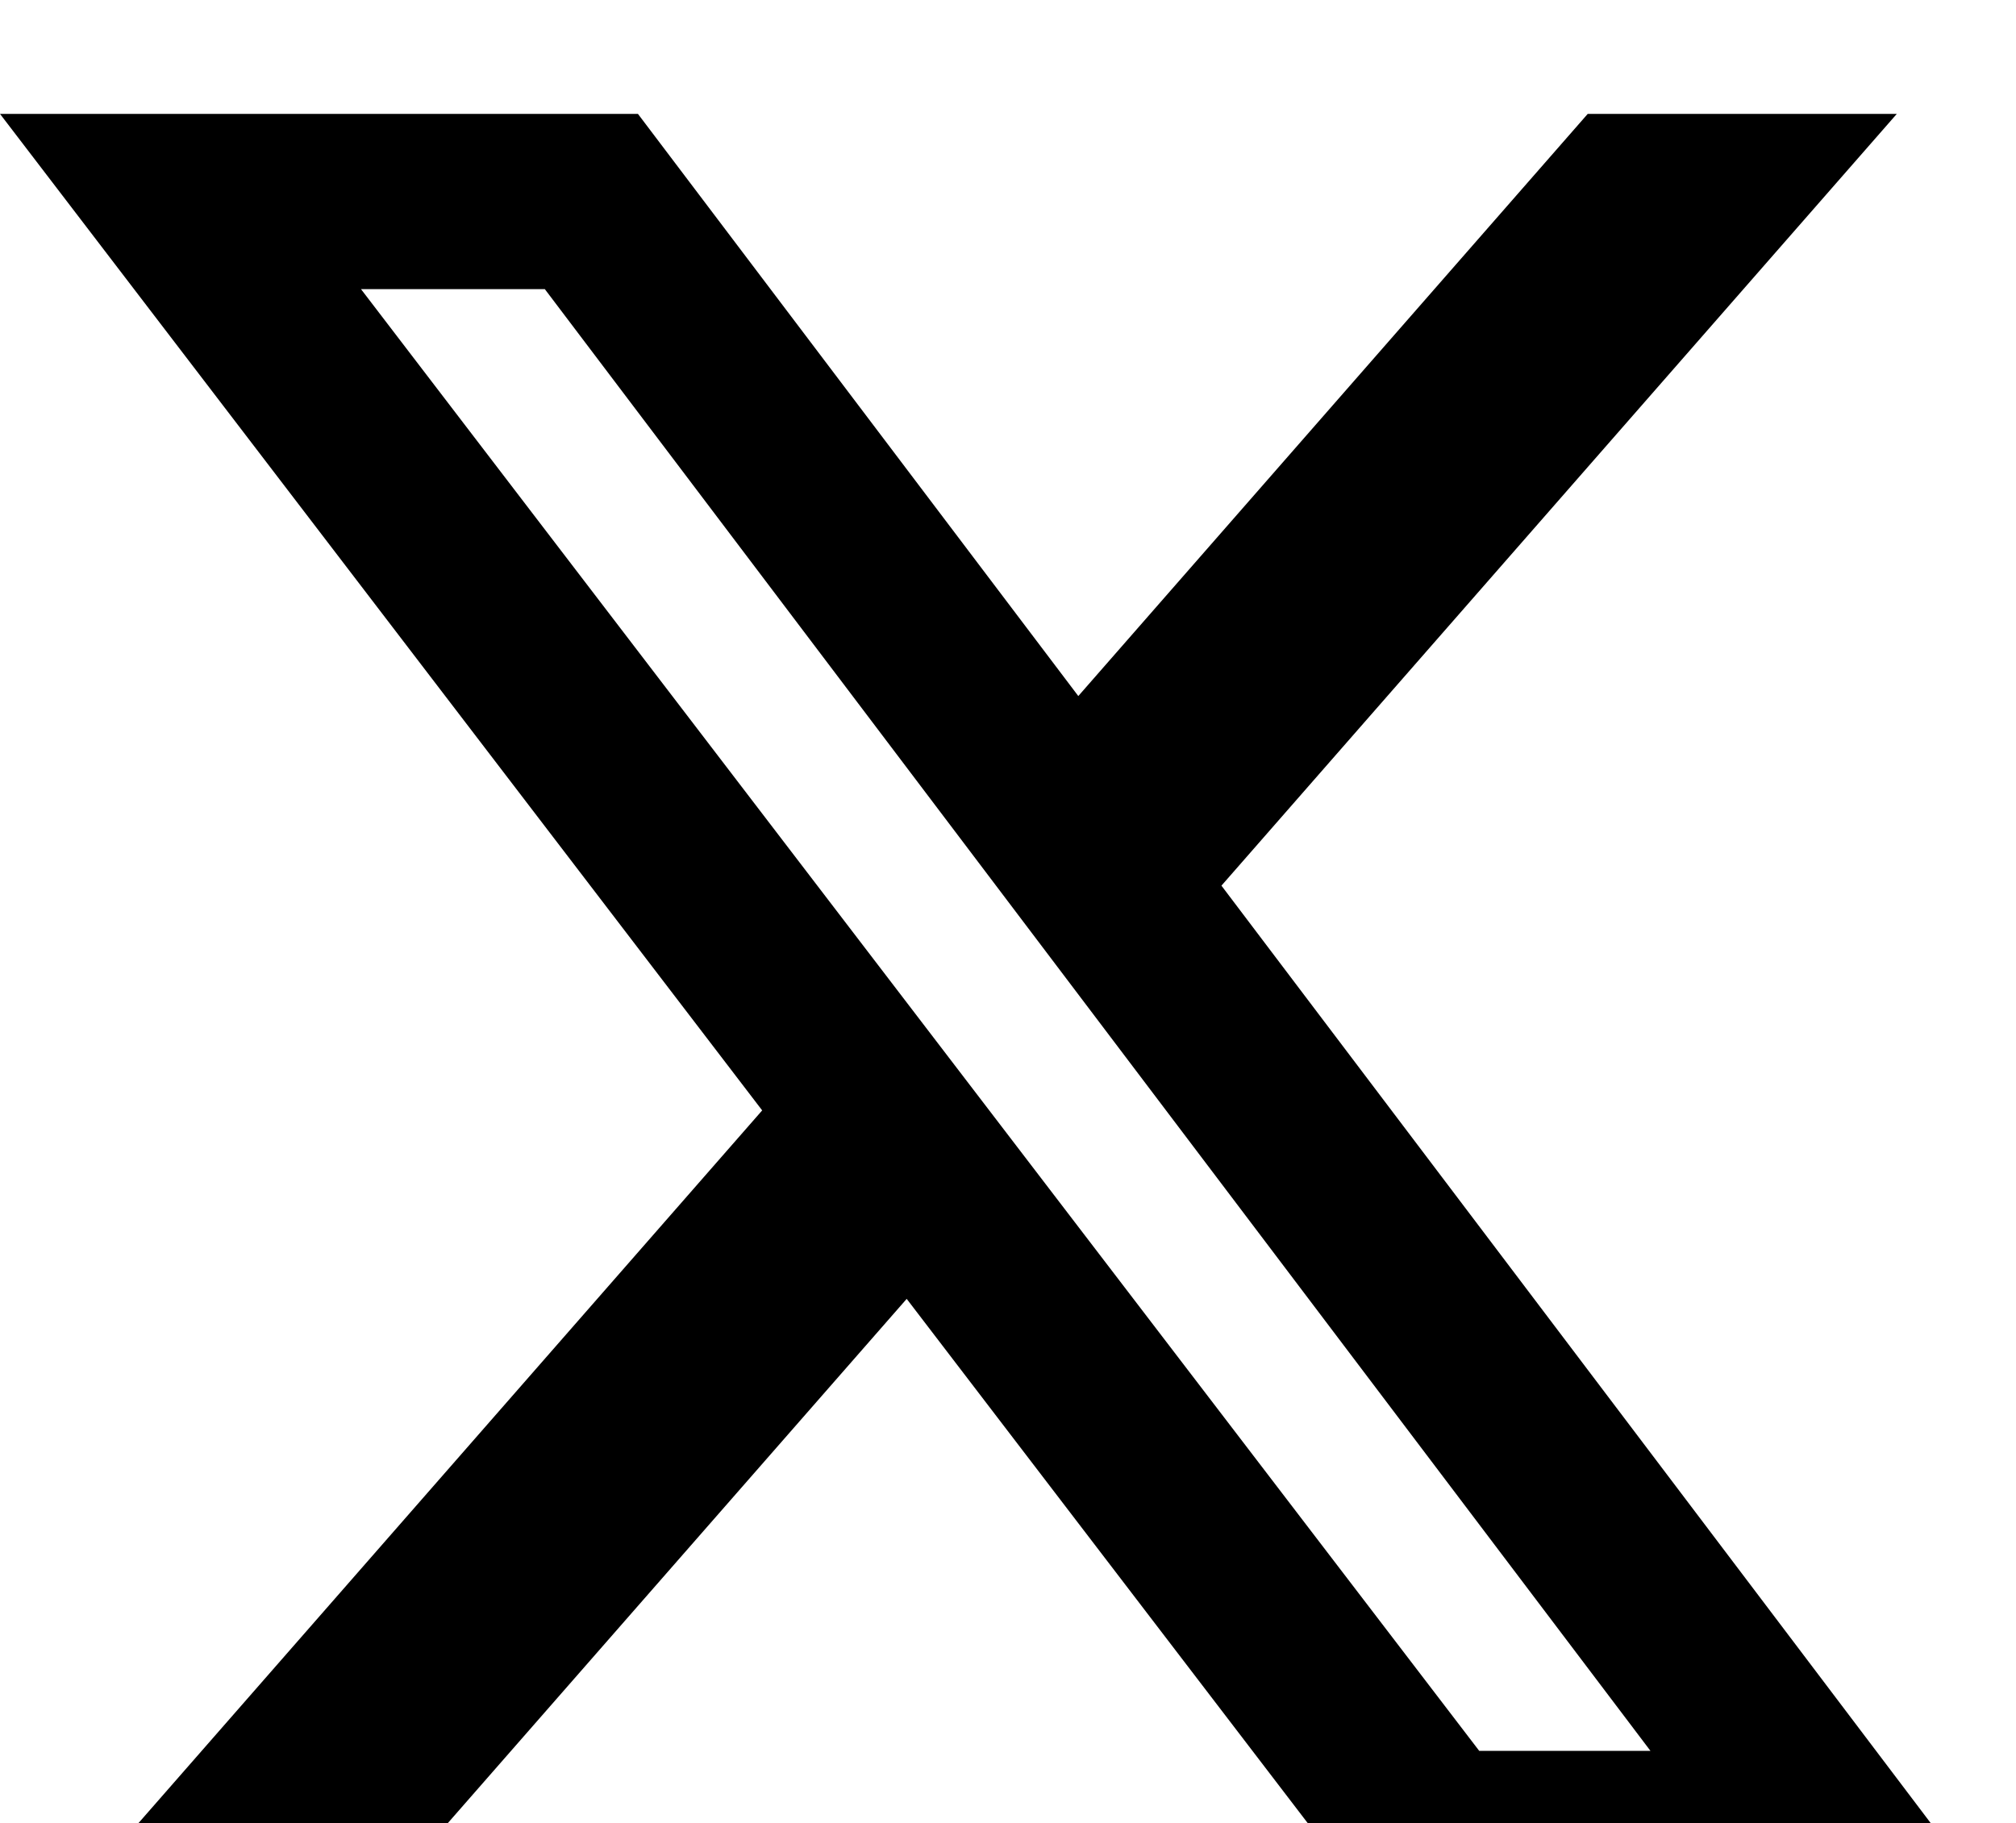
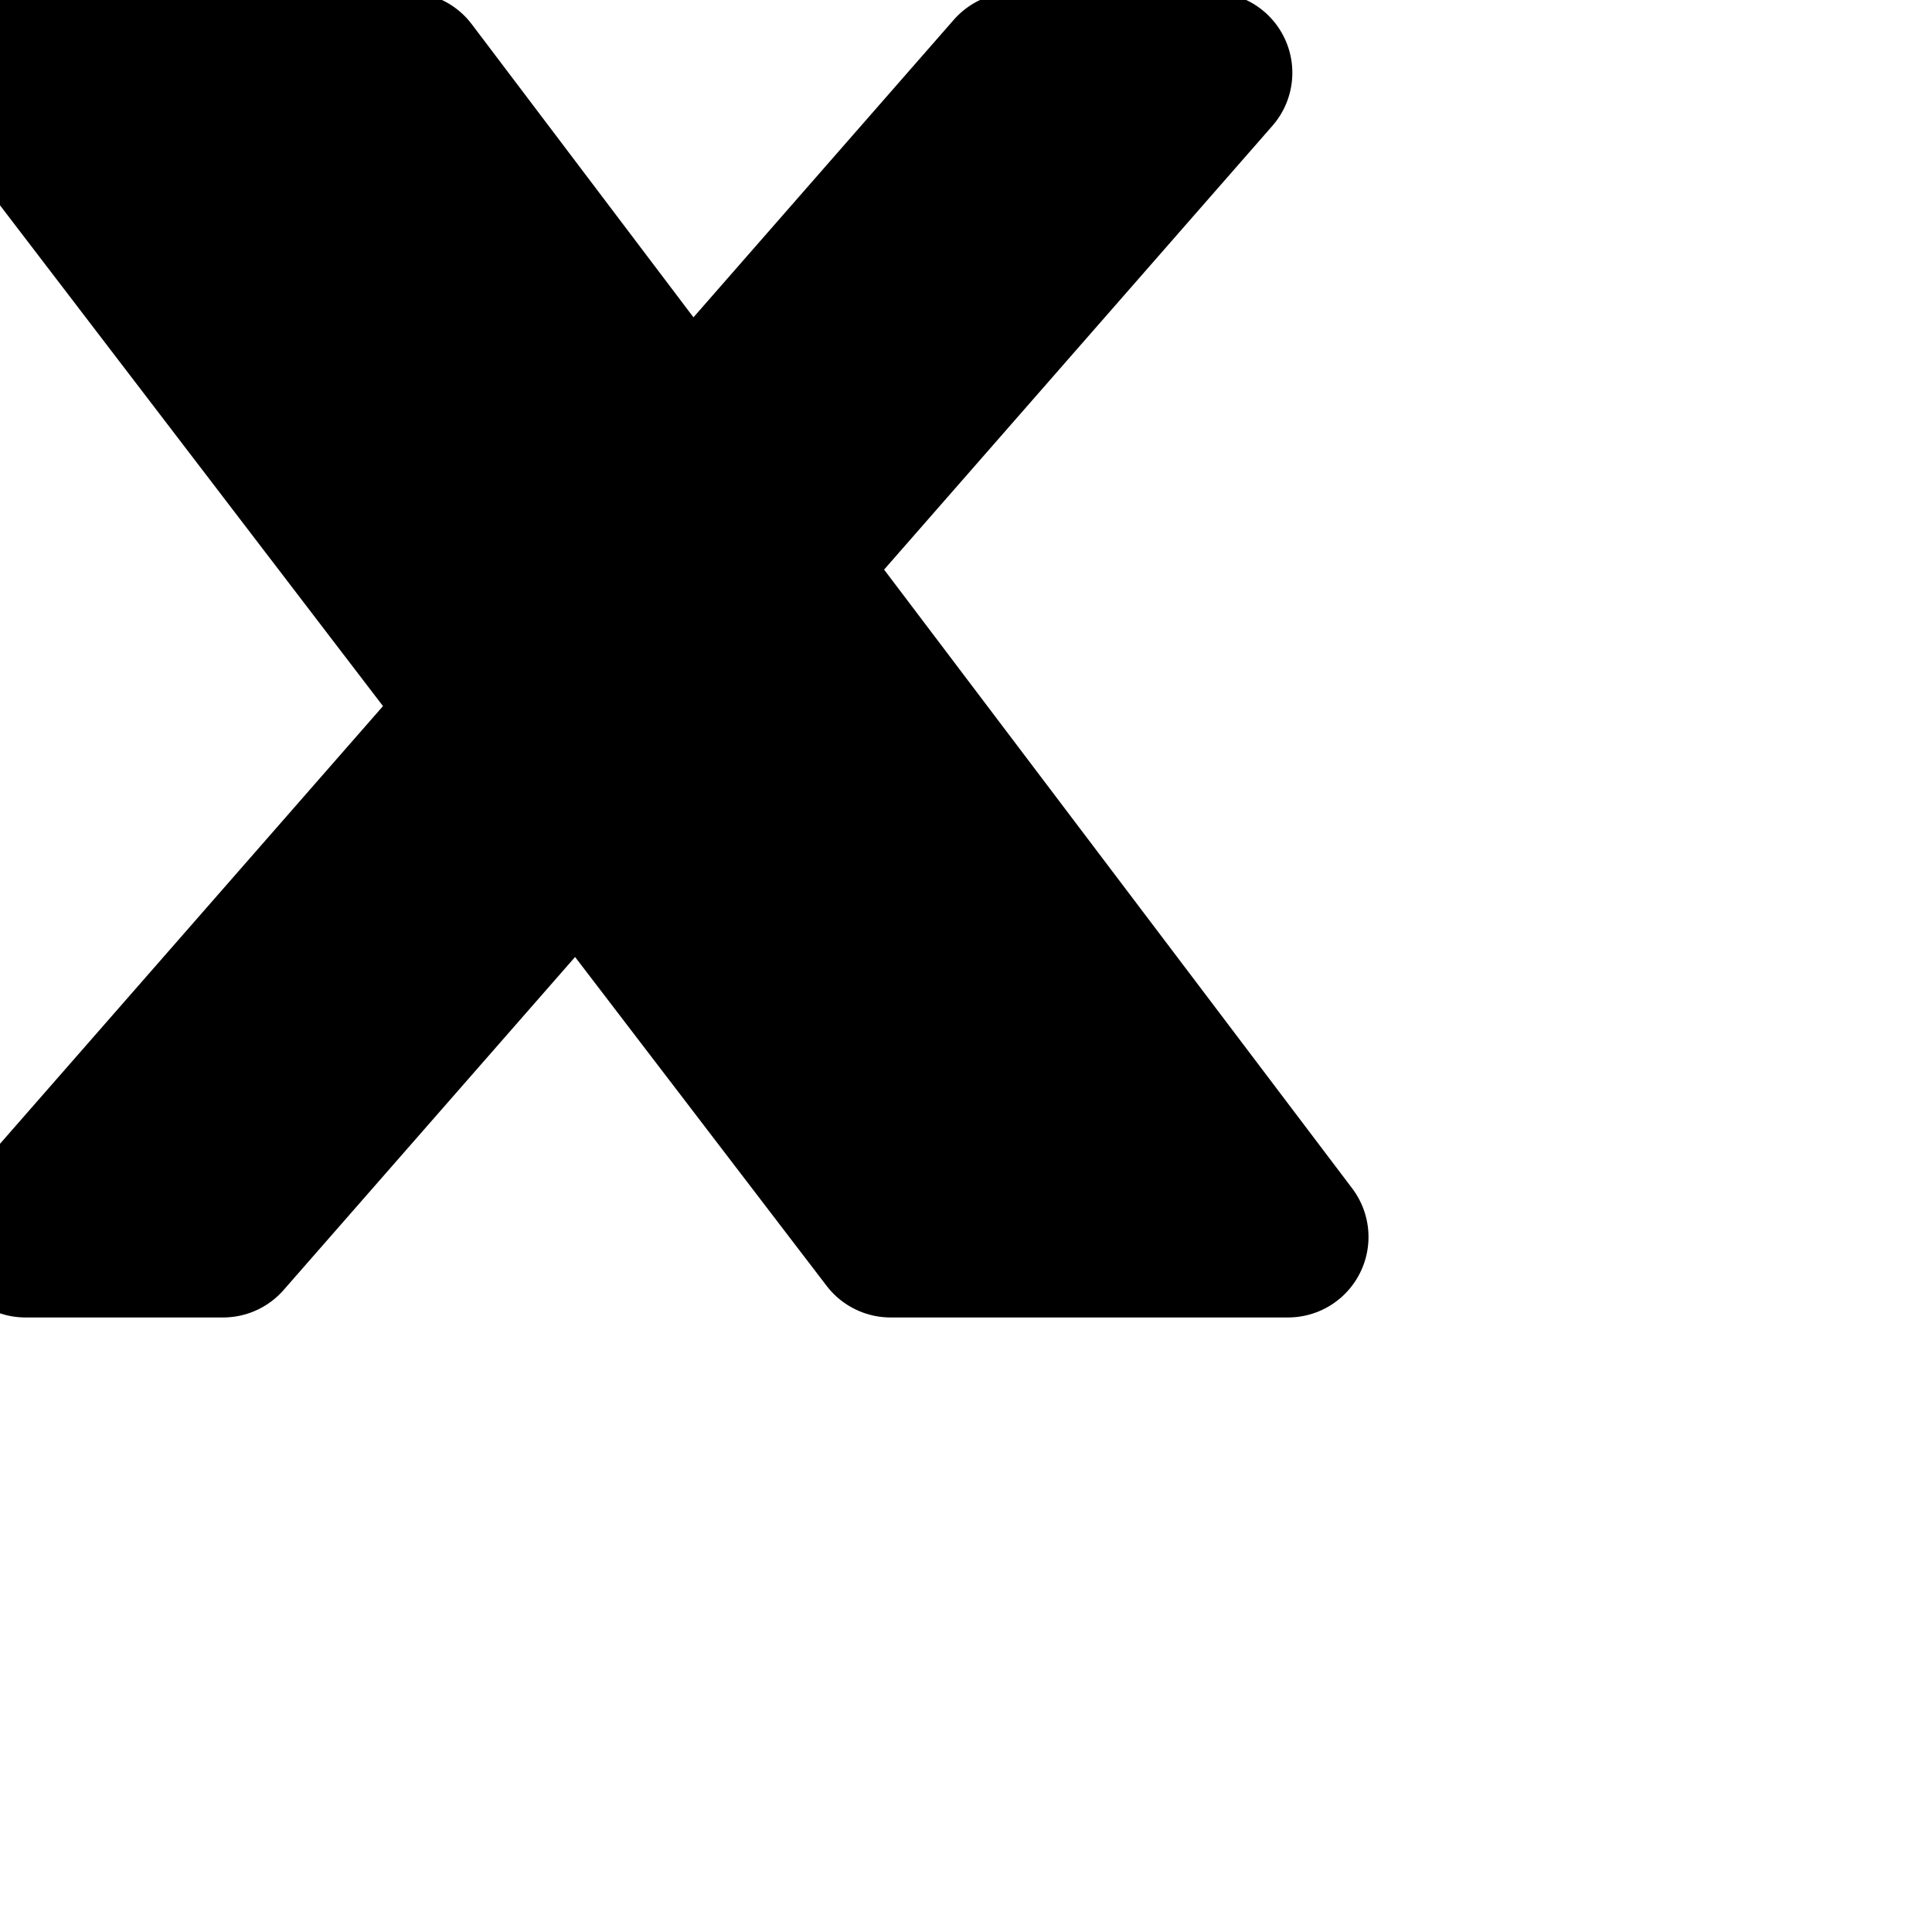
- <svg stroke="none">
+ <svg xmlns="http://www.w3.org/2000/svg" width="24" height="24" viewBox="0 0 24 24" fill="none" stroke="currentColor" stroke-width="2" stroke-linecap="round" stroke-linejoin="round">
  <path fill="currentColor" d="M12.601 0.904H15.054L9.694 7.03L16 15.366H11.063L7.196 10.31L2.771 15.366H0.316L6.049 8.814L0 0.904H5.063L8.558 5.525L12.601 0.904ZM11.74 13.898H13.099L4.324 2.295H2.865L11.74 13.898Z" />
</svg>
